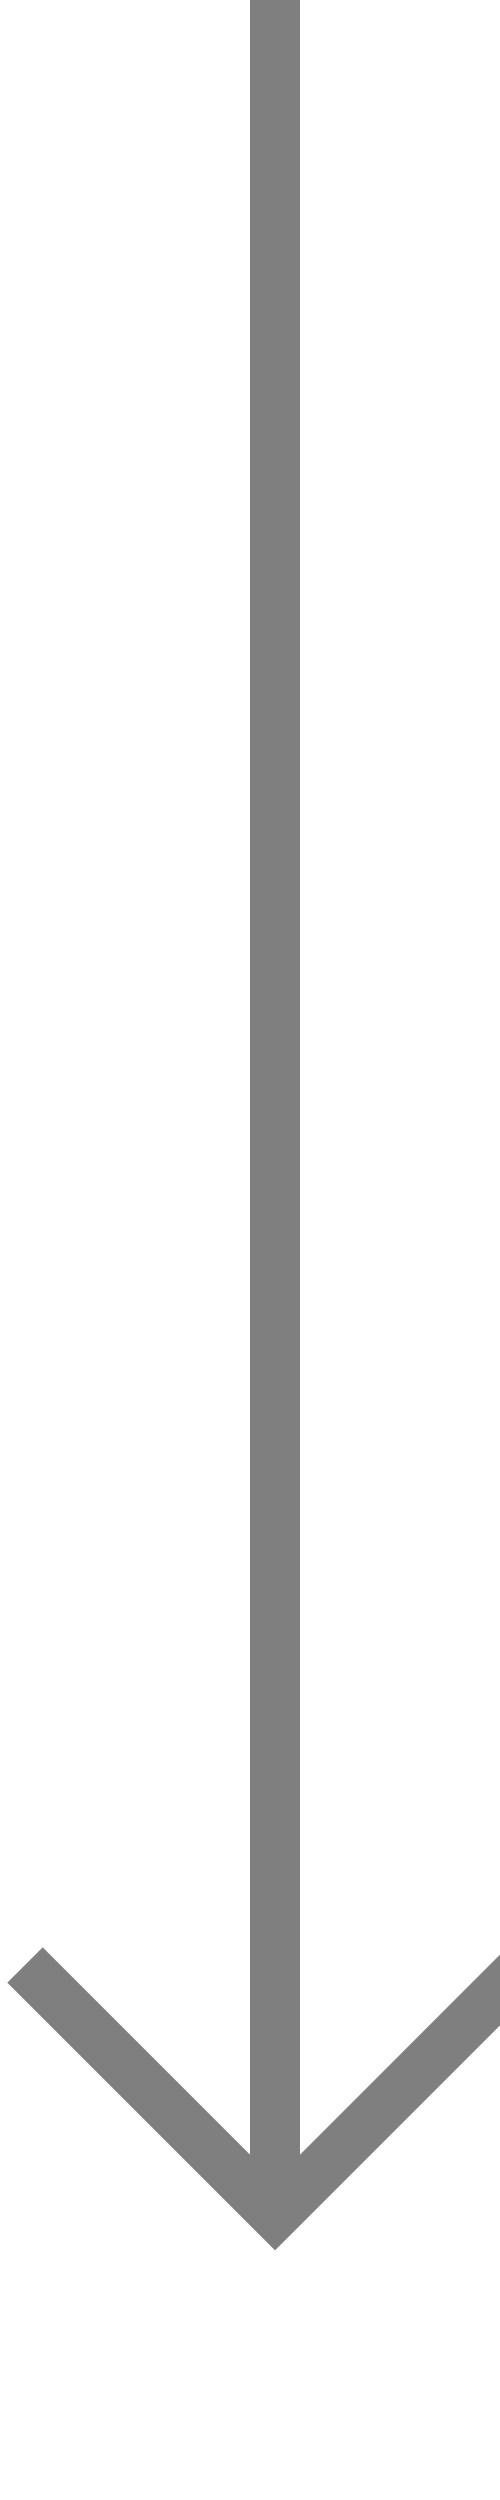
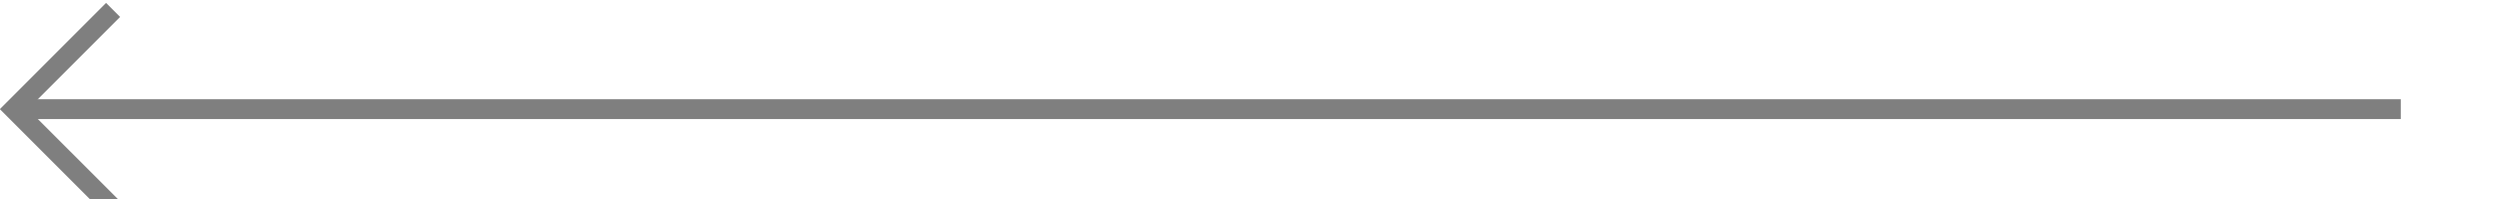
- <svg xmlns="http://www.w3.org/2000/svg" version="1.1" width="10px" height="50px" preserveAspectRatio="xMidYMin meet" viewBox="736 314  8 50">
-   <path d="M 740.5 314  L 740.5 358  " stroke-width="1" stroke="#7f7f7f" fill="none" />
-   <path d="M 745.146 352.946  L 740.5 357.593  L 735.854 352.946  L 735.146 353.654  L 740.146 358.654  L 740.5 359.007  L 740.854 358.654  L 745.854 353.654  L 745.146 352.946  Z " fill-rule="nonzero" fill="#7f7f7f" stroke="none" />
+ <svg xmlns="http://www.w3.org/2000/svg" version="1.1" width="126px" height="10px" preserveAspectRatio="xMinYMid meet" viewBox="219 355  126 8">
+   <path d="M 340 359.5  L 220 359.5  " stroke-width="1" stroke="#7f7f7f" fill="none" />
+   <path d="M 225.054 364.146  L 220.407 359.5  L 225.054 354.854  L 224.346 354.146  L 219.346 359.146  L 218.993 359.5  L 219.346 359.854  L 224.346 364.854  L 225.054 364.146  Z " fill-rule="nonzero" fill="#7f7f7f" stroke="none" />
</svg>
